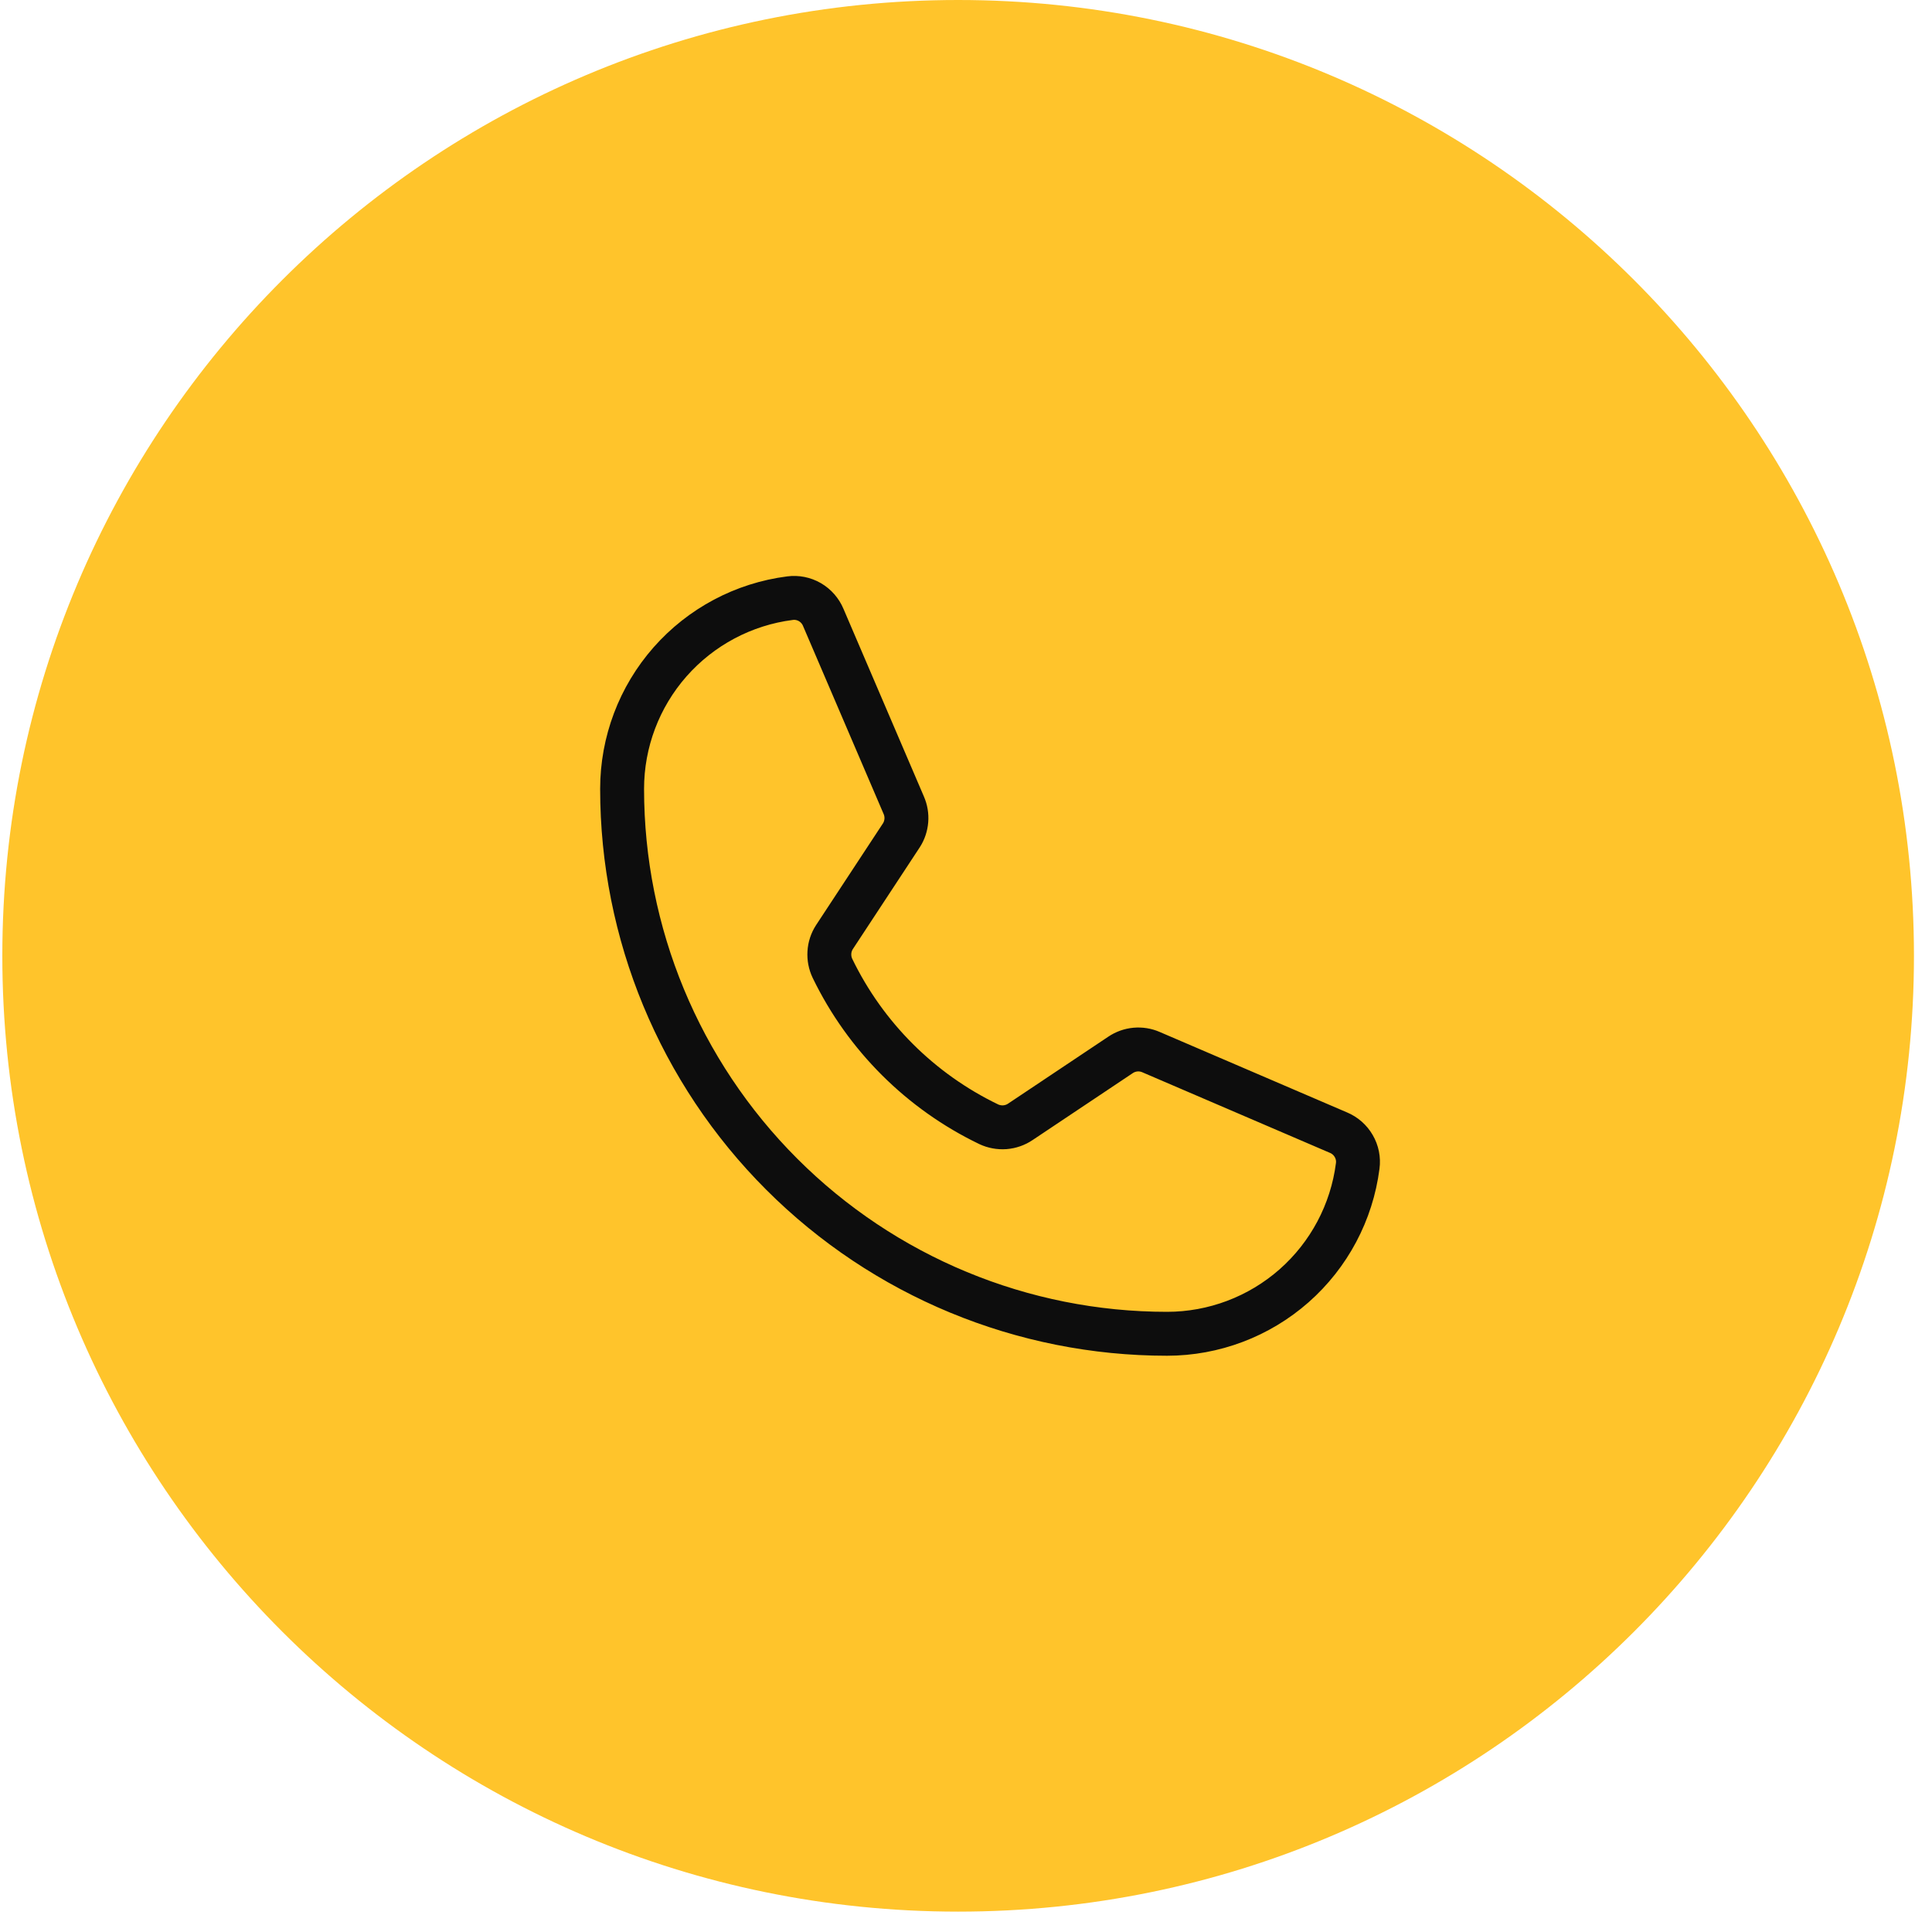
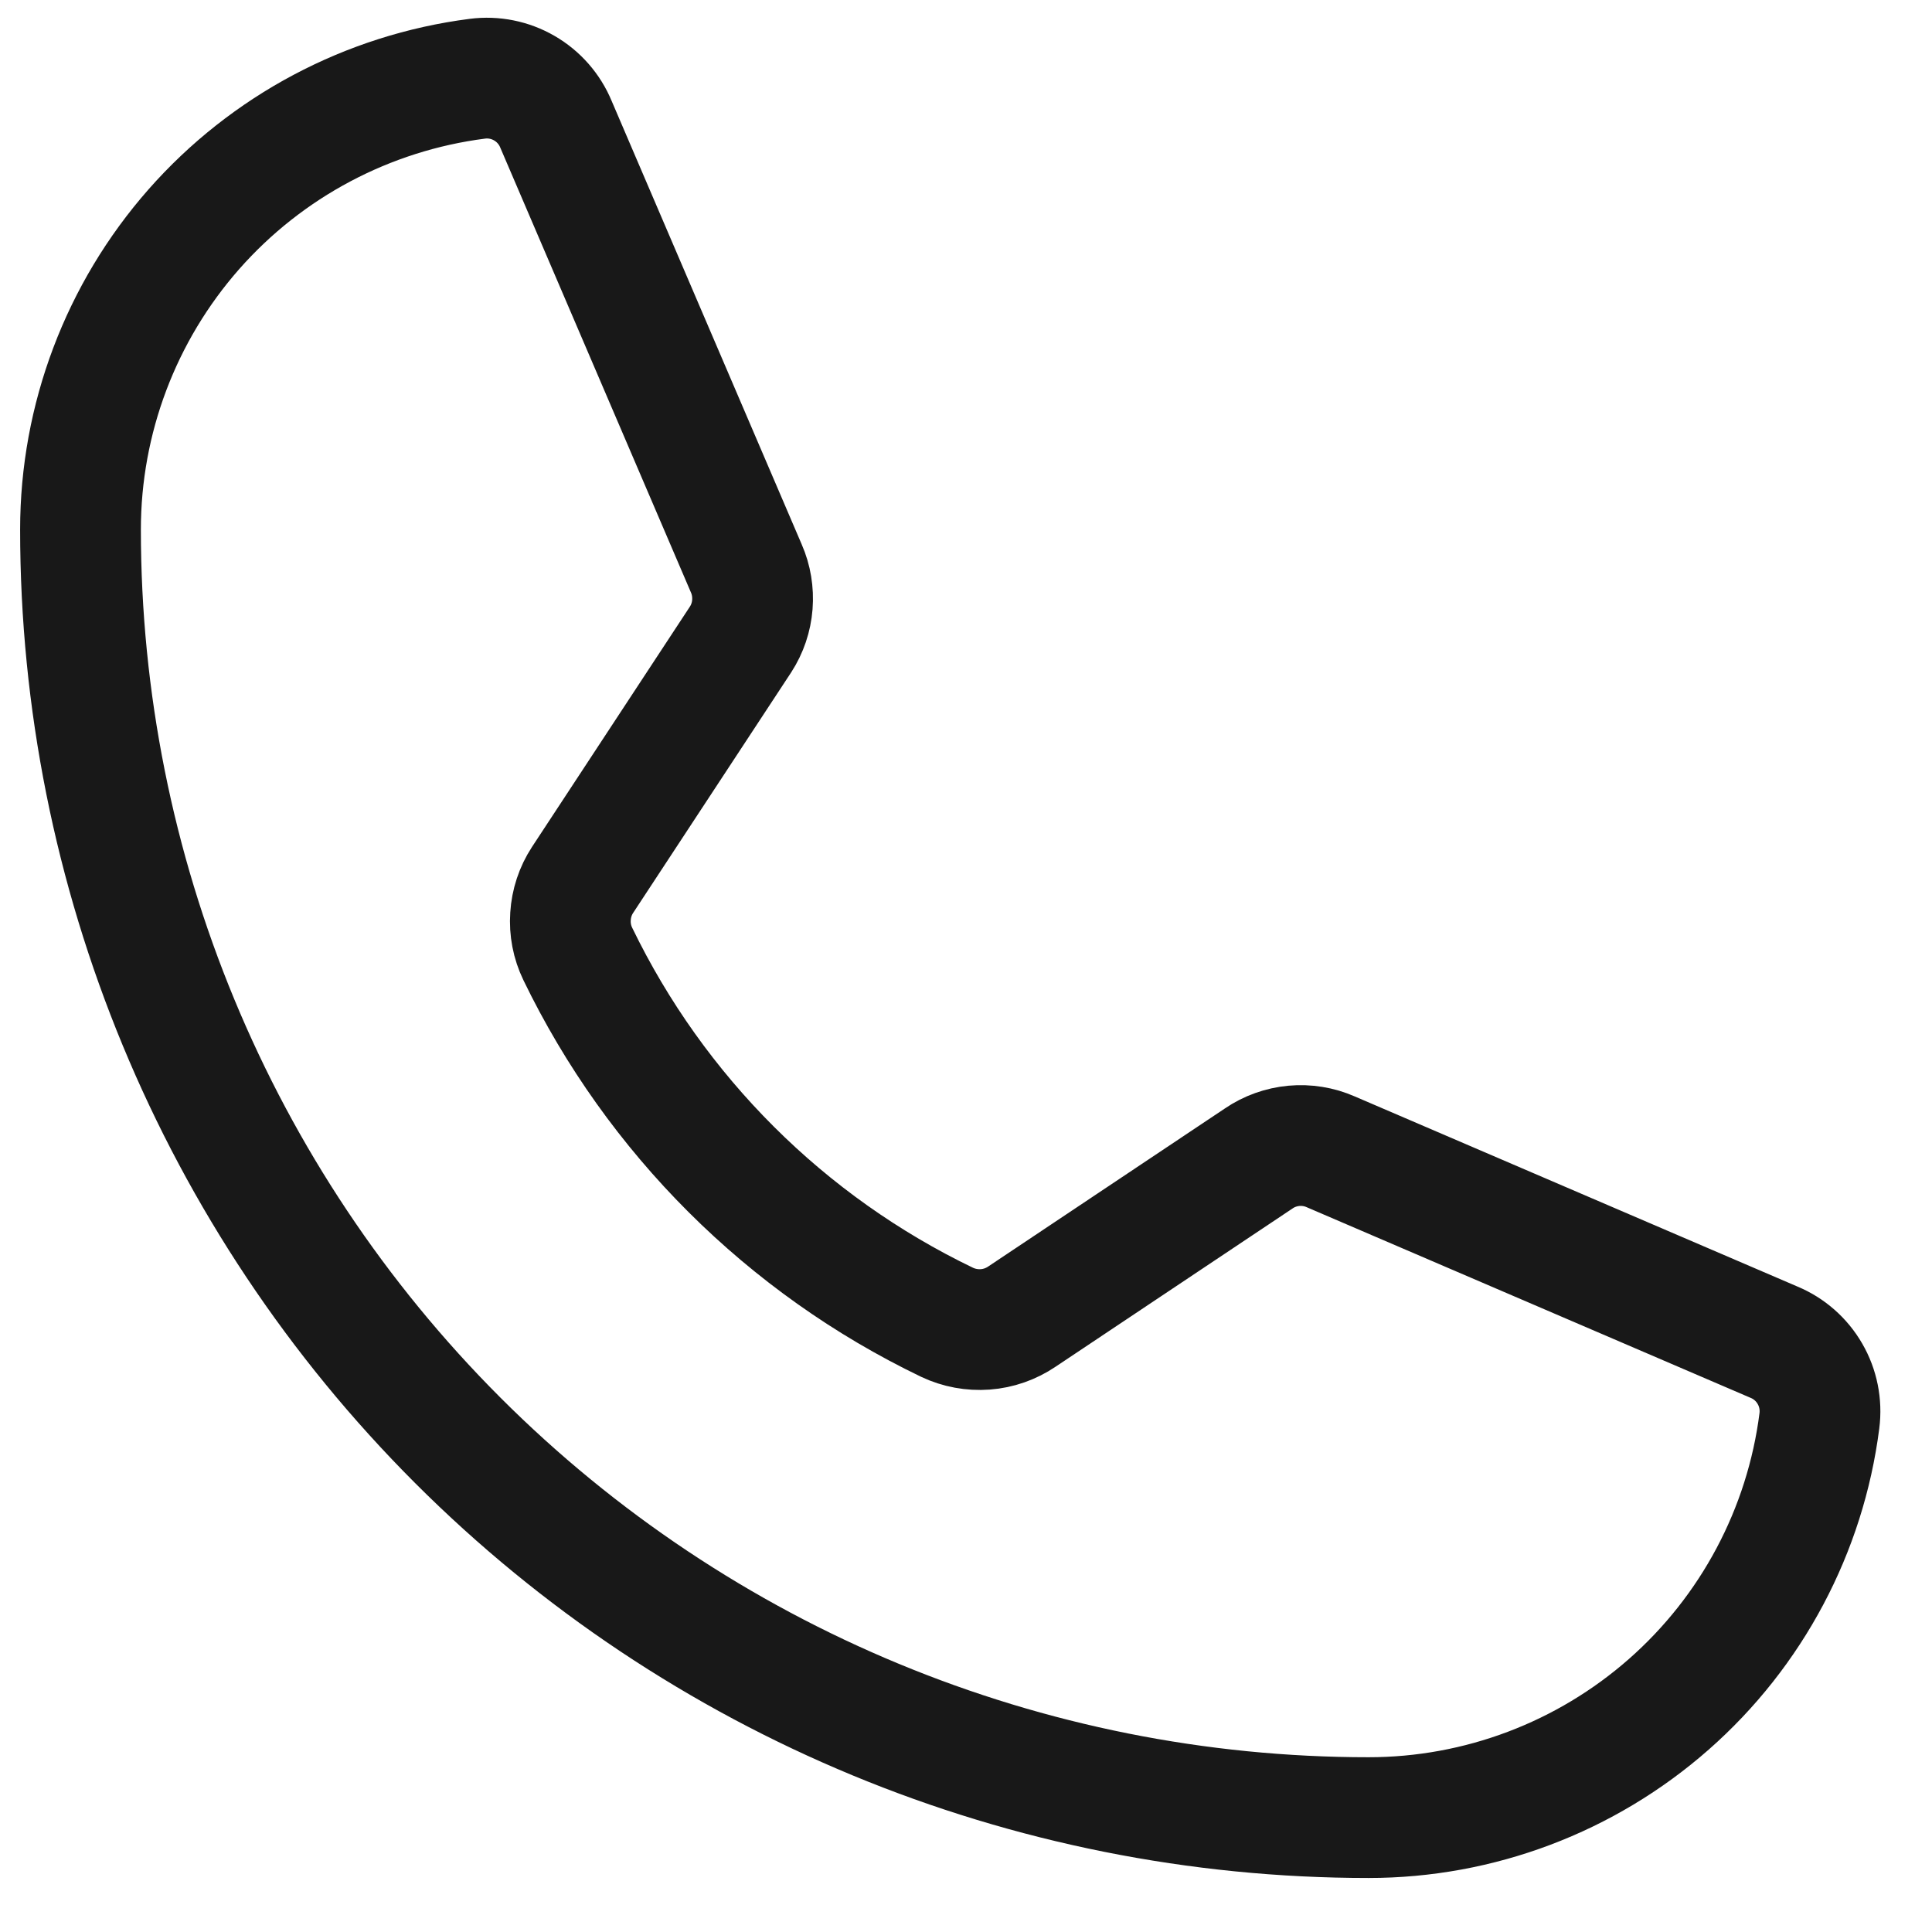
- <svg xmlns="http://www.w3.org/2000/svg" width="44" height="44" viewBox="0 0 44 44" fill="none">
-   <circle cx="21.821" cy="21.768" r="21.768" fill="#FFC42B" />
-   <path d="M18.959 22.054C19.71 23.605 20.964 24.856 22.517 25.604C22.632 25.658 22.759 25.681 22.885 25.672C23.011 25.662 23.133 25.62 23.238 25.549L25.519 24.025C25.62 23.957 25.737 23.915 25.858 23.904C25.979 23.893 26.101 23.912 26.213 23.961L30.483 25.795C30.629 25.856 30.751 25.963 30.83 26.1C30.91 26.237 30.942 26.396 30.921 26.553C30.786 27.609 30.27 28.58 29.471 29.284C28.672 29.987 27.643 30.376 26.578 30.376C23.287 30.376 20.13 29.069 17.803 26.741C15.475 24.414 14.168 21.257 14.168 17.966C14.168 16.901 14.556 15.873 15.26 15.073C15.964 14.274 16.935 13.758 17.991 13.623C18.148 13.602 18.307 13.634 18.444 13.713C18.581 13.793 18.688 13.915 18.749 14.061L20.583 18.34C20.631 18.45 20.651 18.57 20.641 18.689C20.631 18.808 20.593 18.924 20.528 19.024L19.004 21.342C18.936 21.447 18.896 21.568 18.889 21.692C18.881 21.817 18.905 21.941 18.959 22.054V22.054Z" stroke="#0D0D0D" stroke-linecap="round" stroke-linejoin="round" />
+ <svg xmlns="http://www.w3.org/2000/svg" width="24" height="24" viewBox="0 0 24 24" fill="none">
+   <path id="Vector" d="M7.177 11.849C8.145 13.849 9.763 15.463 11.765 16.426C11.913 16.496 12.076 16.526 12.239 16.514C12.402 16.502 12.559 16.447 12.695 16.355L15.636 14.391C15.766 14.302 15.916 14.249 16.073 14.234C16.229 14.22 16.387 14.245 16.53 14.308L22.037 16.673C22.225 16.751 22.382 16.889 22.484 17.066C22.586 17.242 22.627 17.447 22.601 17.65C22.427 19.012 21.762 20.264 20.731 21.171C19.7 22.078 18.374 22.579 17.001 22.579C12.757 22.579 8.687 20.893 5.687 17.893C2.686 14.892 1 10.822 1 6.578C1 5.205 1.501 3.879 2.408 2.848C3.316 1.817 4.568 1.153 5.93 0.978C6.132 0.952 6.337 0.993 6.513 1.095C6.69 1.197 6.828 1.355 6.906 1.543L9.271 7.061C9.333 7.202 9.358 7.357 9.346 7.511C9.334 7.665 9.284 7.813 9.2 7.943L7.236 10.932C7.148 11.067 7.097 11.222 7.087 11.383C7.076 11.543 7.107 11.704 7.177 11.849V11.849Z" stroke="#181818" stroke-width="1.5" stroke-linecap="round" stroke-linejoin="round" />
</svg>
